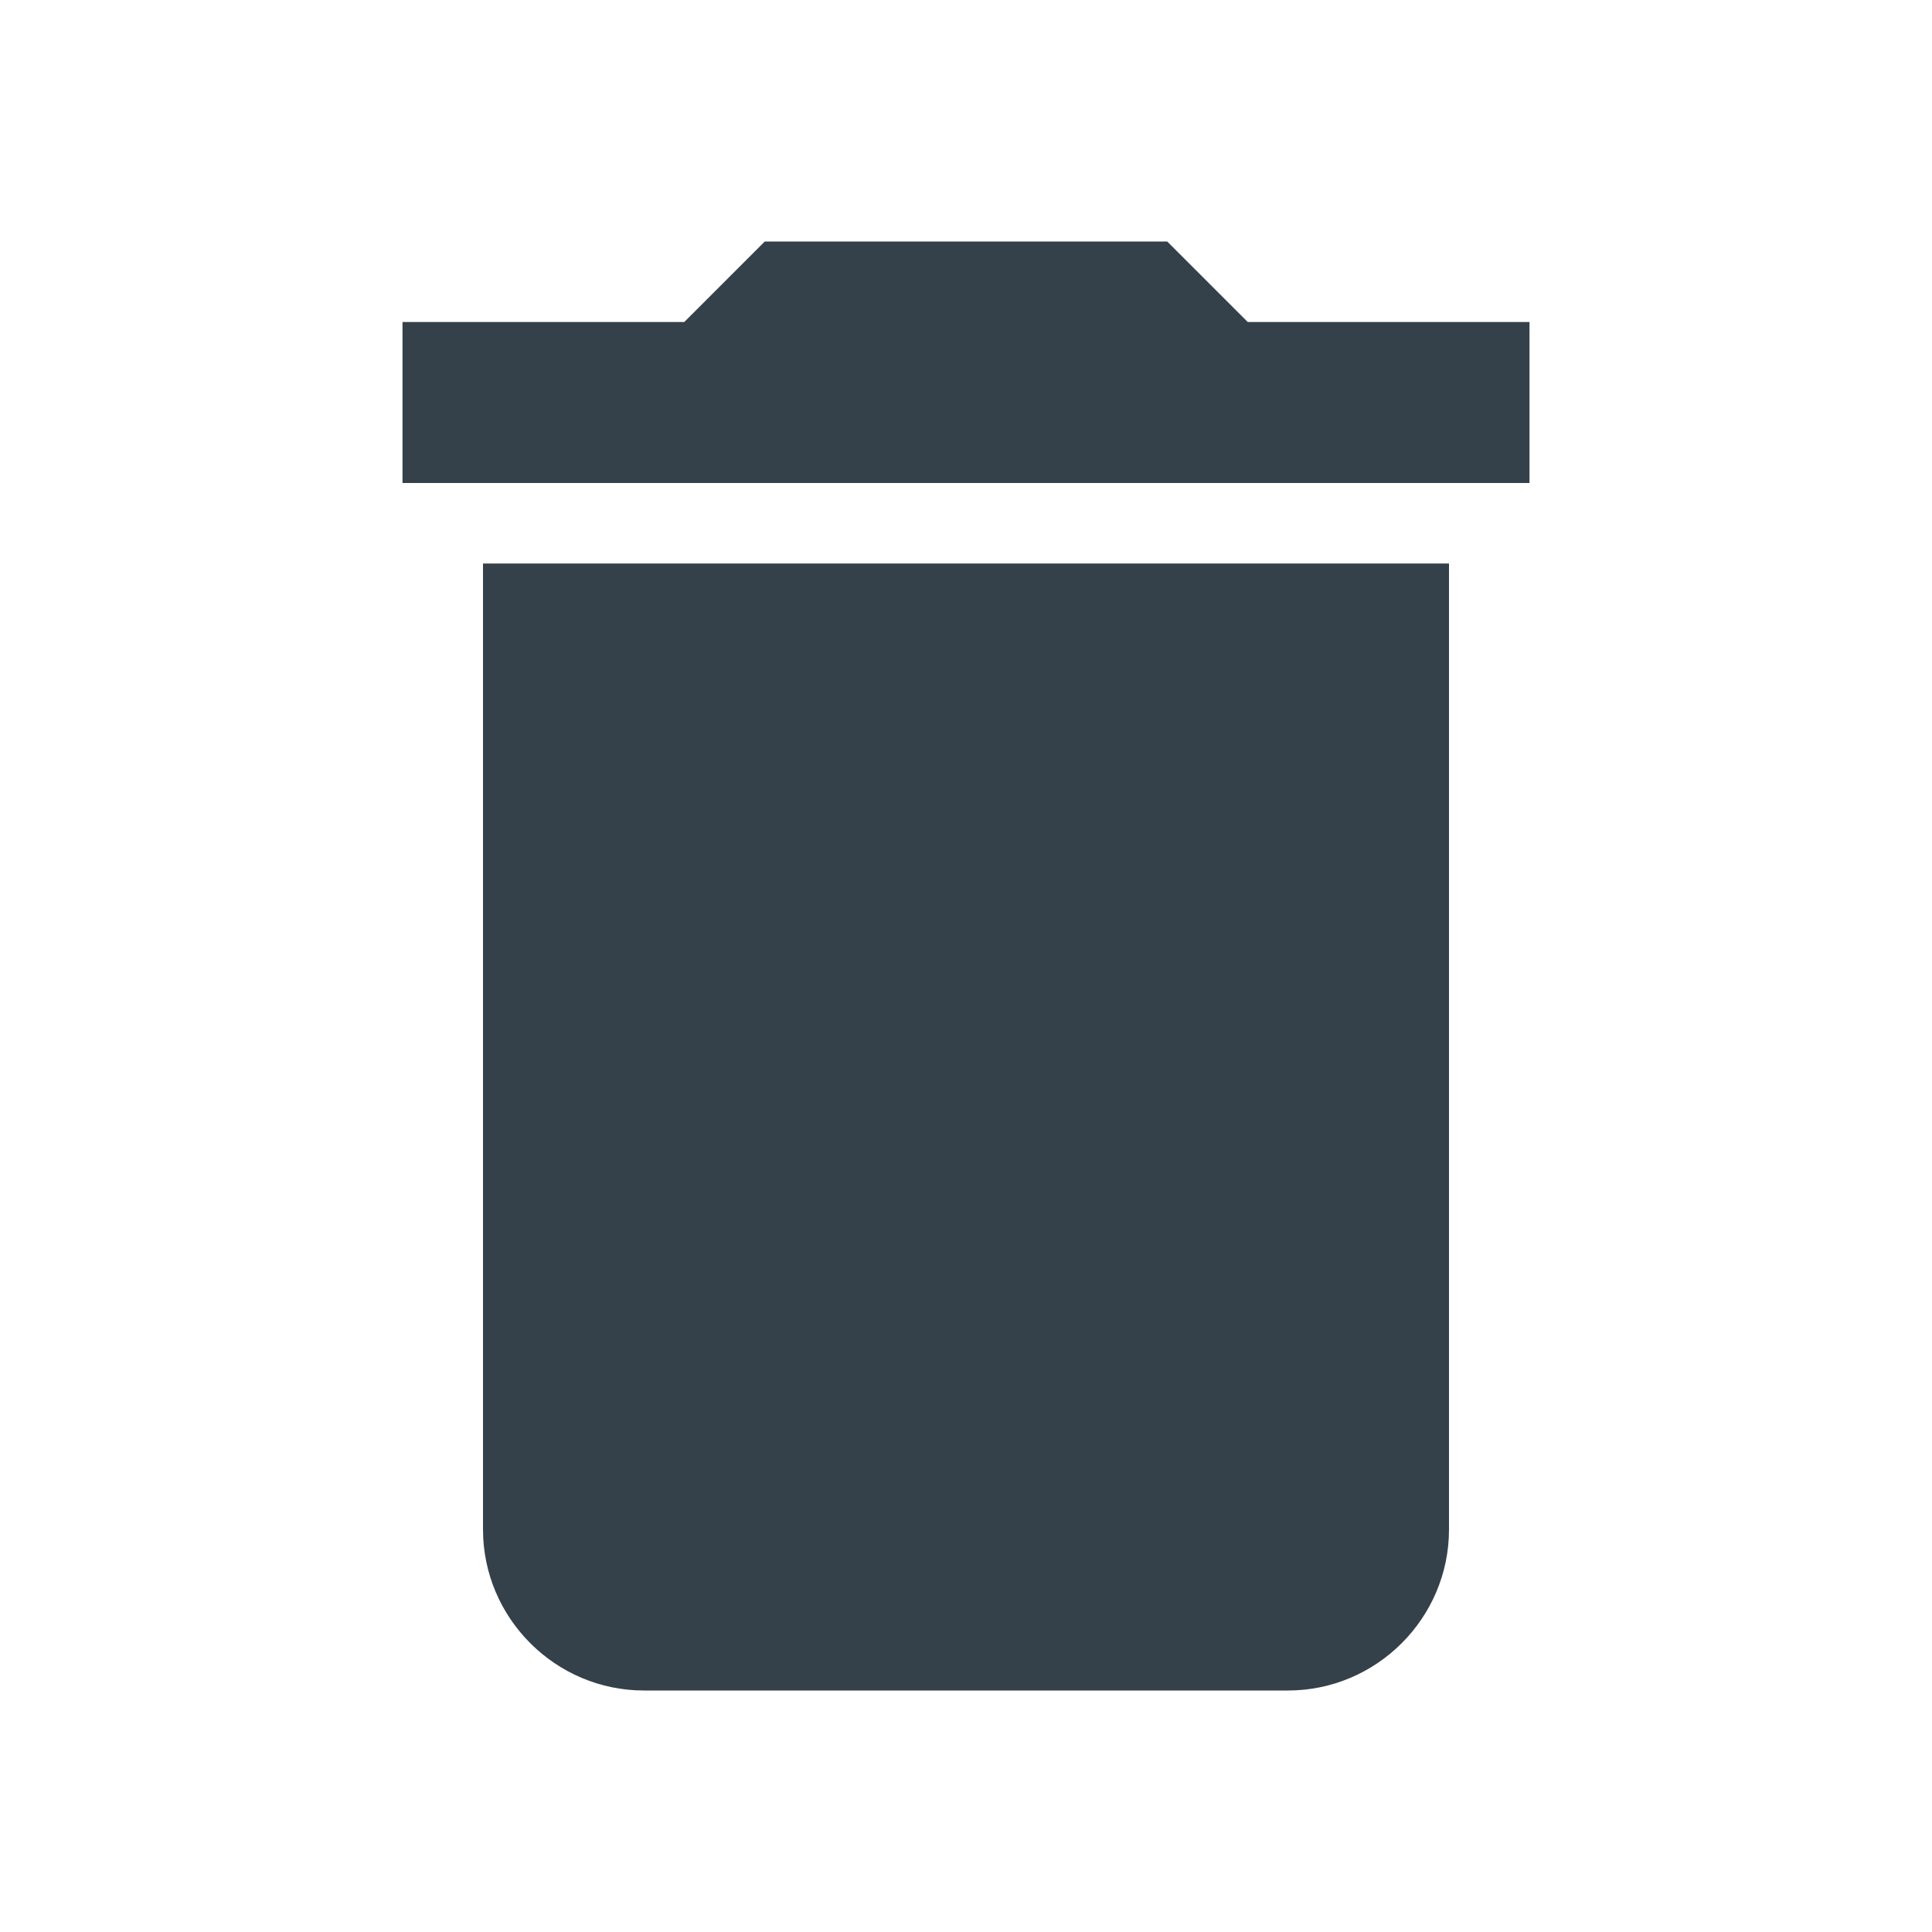
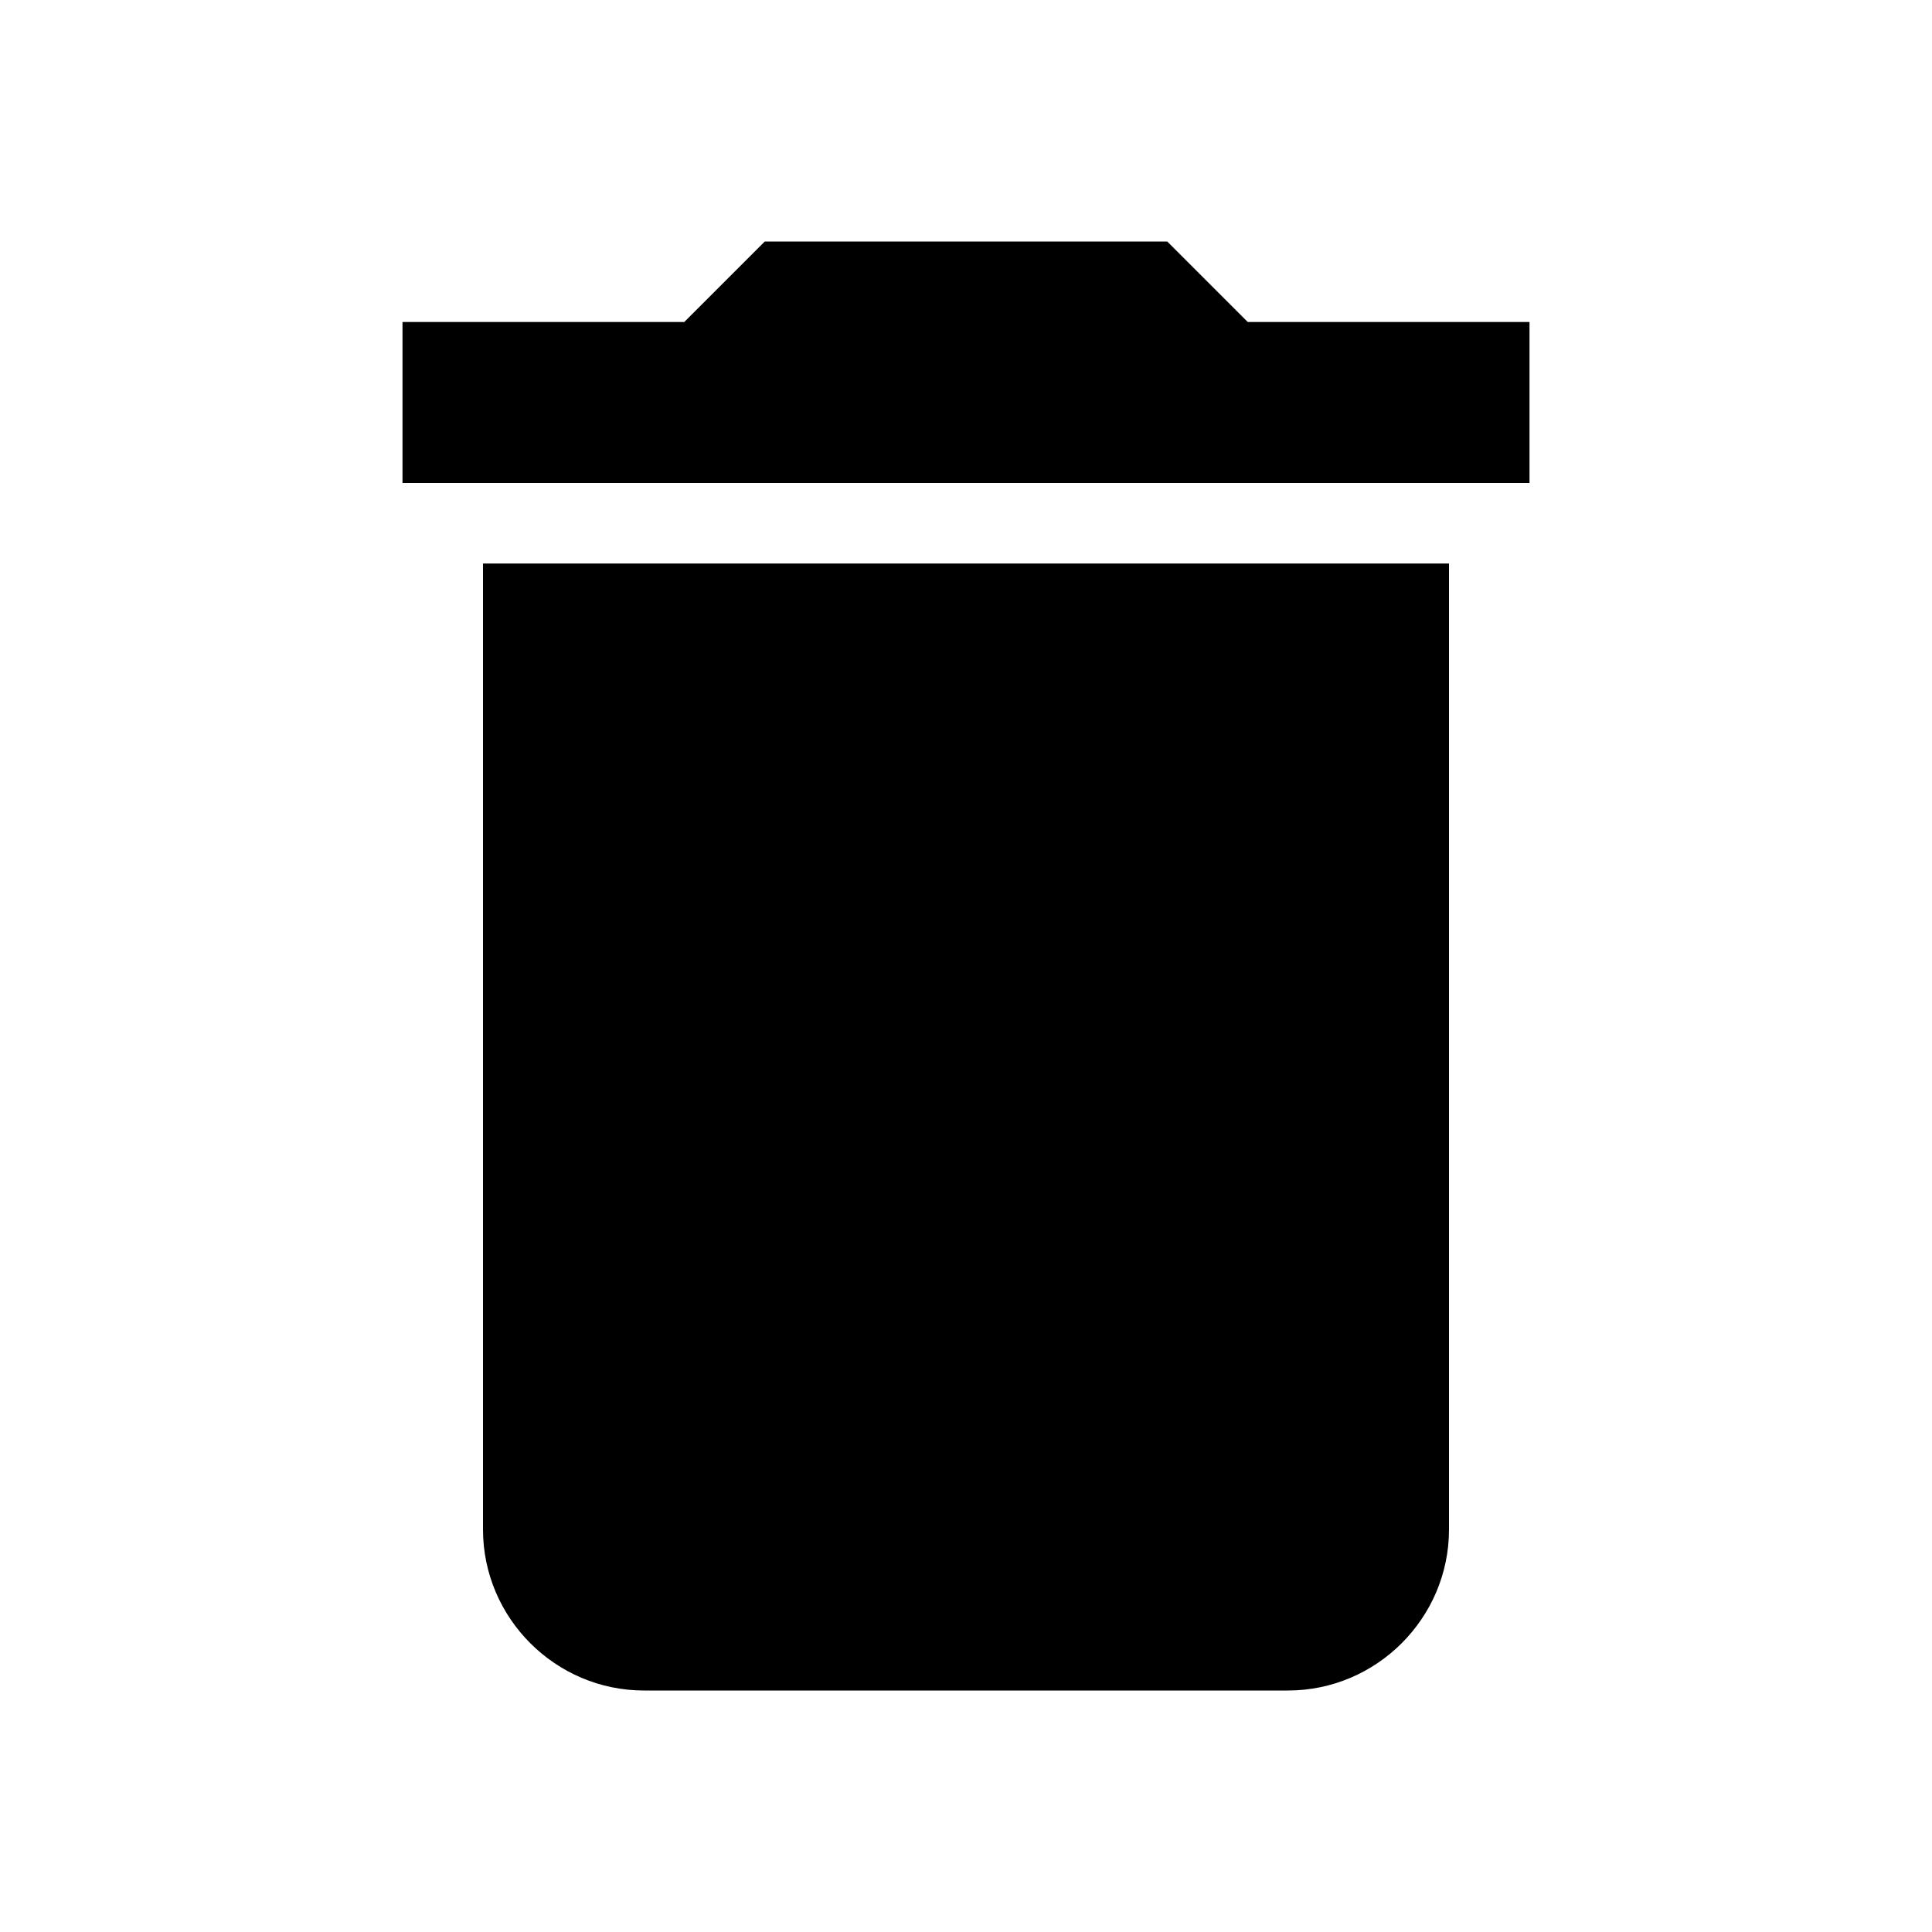
- <svg xmlns="http://www.w3.org/2000/svg" width="24" height="24" viewBox="0 0 24 24" fill="none">
-   <path fill-rule="evenodd" clip-rule="evenodd" d="M6 19C6 20.1 6.9 21 8 21H16C17.1 21 18 20.1 18 19V7H6V19ZM19 4H15.5L14.5 3H9.5L8.5 4H5V6H19V4Z" fill="#35414A" />
+ <svg xmlns="http://www.w3.org/2000/svg" width="24" height="24" viewBox="0 0 24 24">
+   <path fill-rule="evenodd" clip-rule="evenodd" d="M6 19C6 20.1 6.9 21 8 21H16C17.1 21 18 20.1 18 19V7H6V19ZM19 4H15.5L14.5 3H9.5L8.5 4H5V6H19V4Z" />
</svg>
